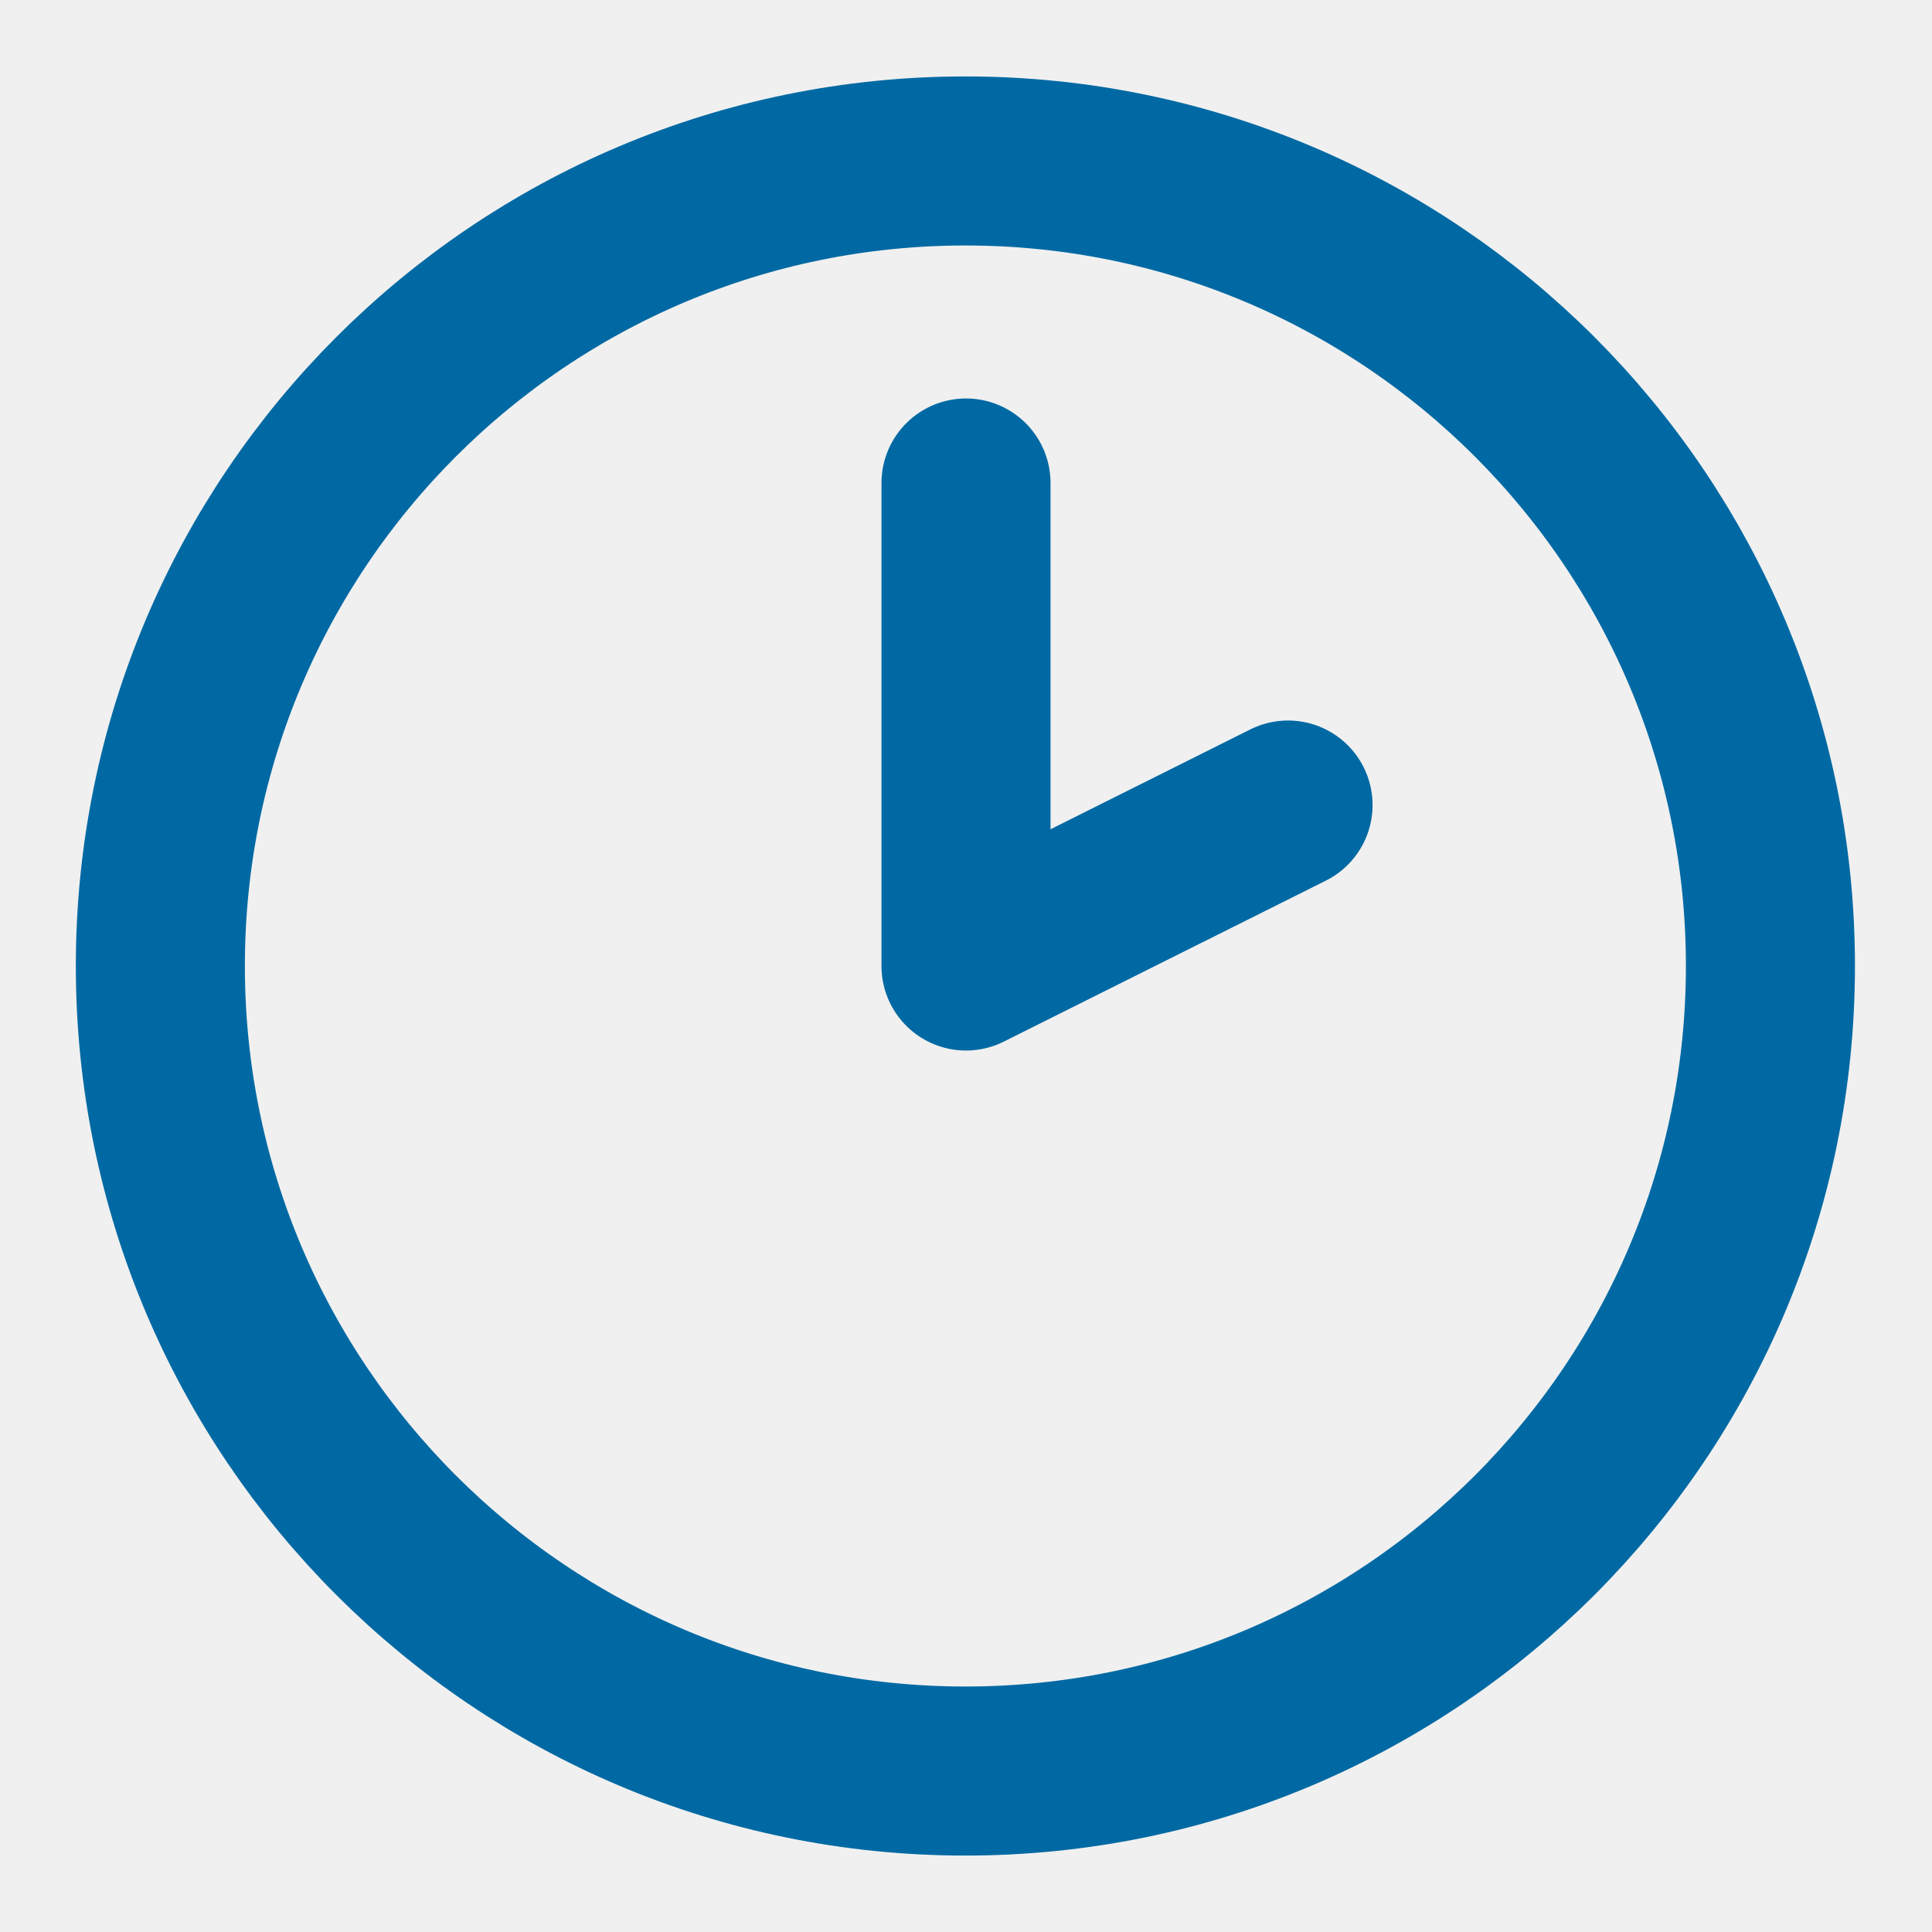
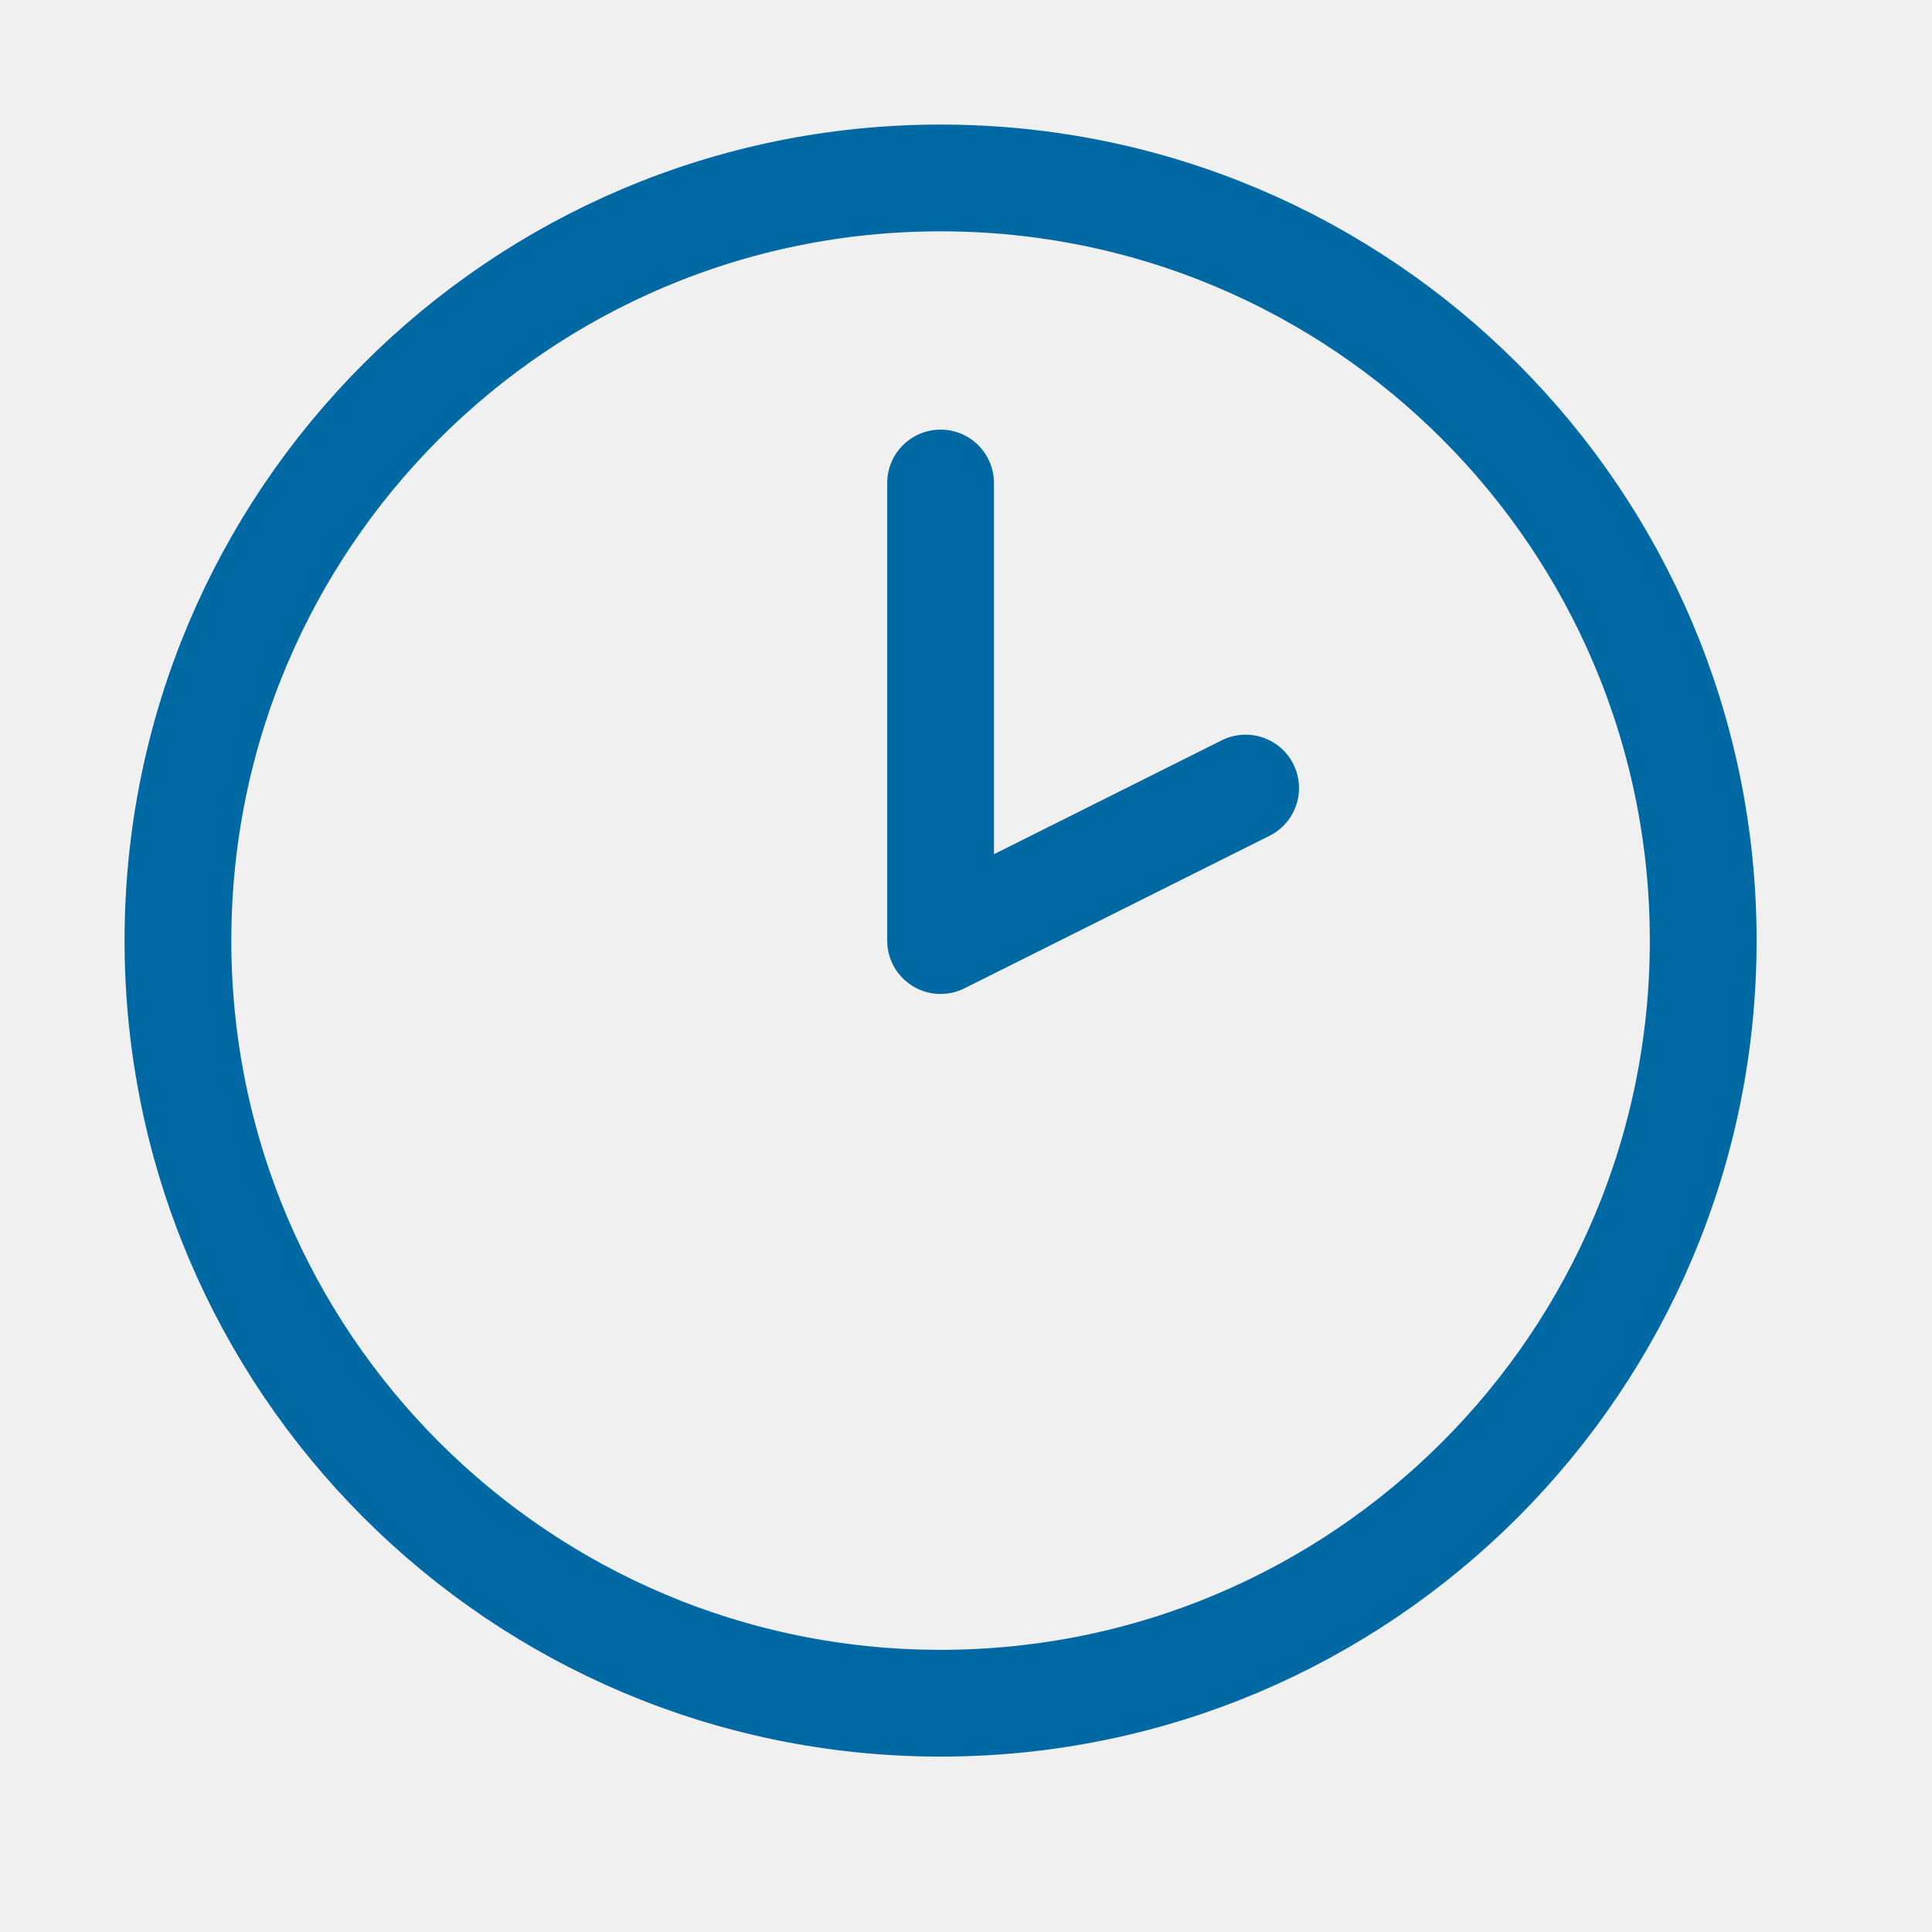
- <svg xmlns="http://www.w3.org/2000/svg" width="16" height="16" viewBox="0 0 16 16" fill="none">
-   <g clip-path="url(#clip0_277_12546)">
-     <path d="M7.995 14.667C11.677 14.667 14.662 11.682 14.662 8C14.662 4.318 11.677 1.333 7.995 1.333C4.313 1.333 1.328 4.318 1.328 8C1.328 11.682 4.313 14.667 7.995 14.667Z" stroke="#0069A3" stroke-width="1.4" stroke-linecap="round" stroke-linejoin="round" />
-     <path d="M8 4V8L10.667 6.667" stroke="#0069A3" stroke-width="1.4" stroke-linecap="round" stroke-linejoin="round" />
-   </g>
-   <defs>
-     <clipPath id="clip0_277_12546">
-       <rect width="16" height="16" fill="white" />
-     </clipPath>
-   </defs>
+ <svg xmlns="http://www.w3.org/2000/svg" width="19" height="19" viewBox="0 0 19 19" fill="none">
+   <path d="M9.25 16.75C13.392 16.75 16.75 13.392 16.75 9.25C16.75 5.108 13.392 1.75 9.25 1.75C5.108 1.75 1.75 5.108 1.75 9.25C1.75 13.392 5.108 16.75 9.25 16.75Z" stroke="#0069A3" stroke-width="1.05" stroke-linecap="round" stroke-linejoin="round" />
+   <path d="M9.25 4.75V9.25L12.25 7.75" stroke="#0069A3" stroke-width="1.05" stroke-linecap="round" stroke-linejoin="round" />
</svg>
